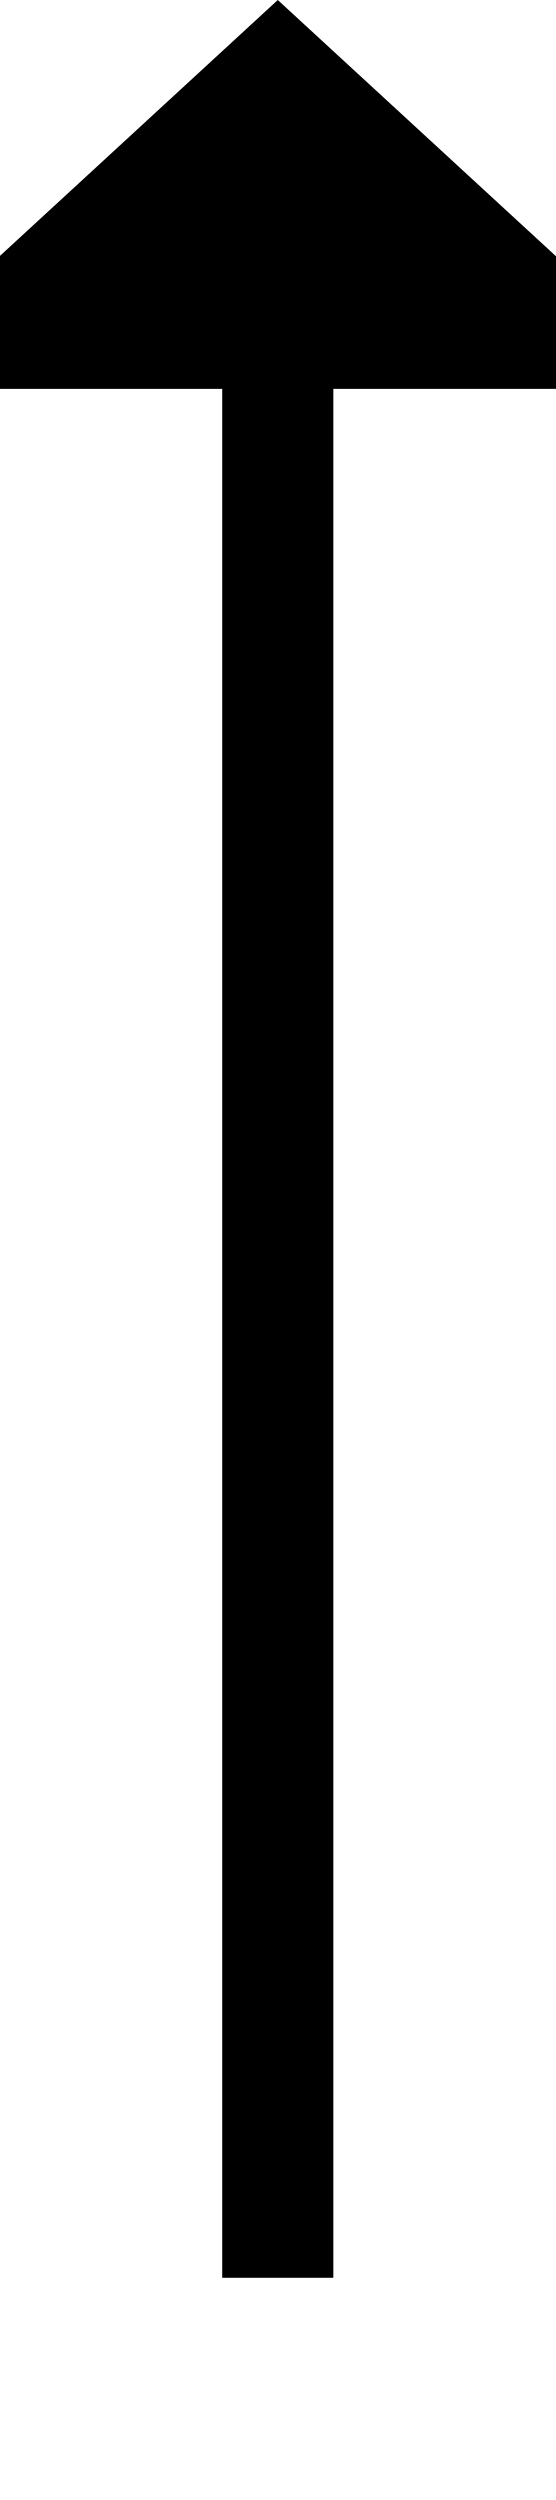
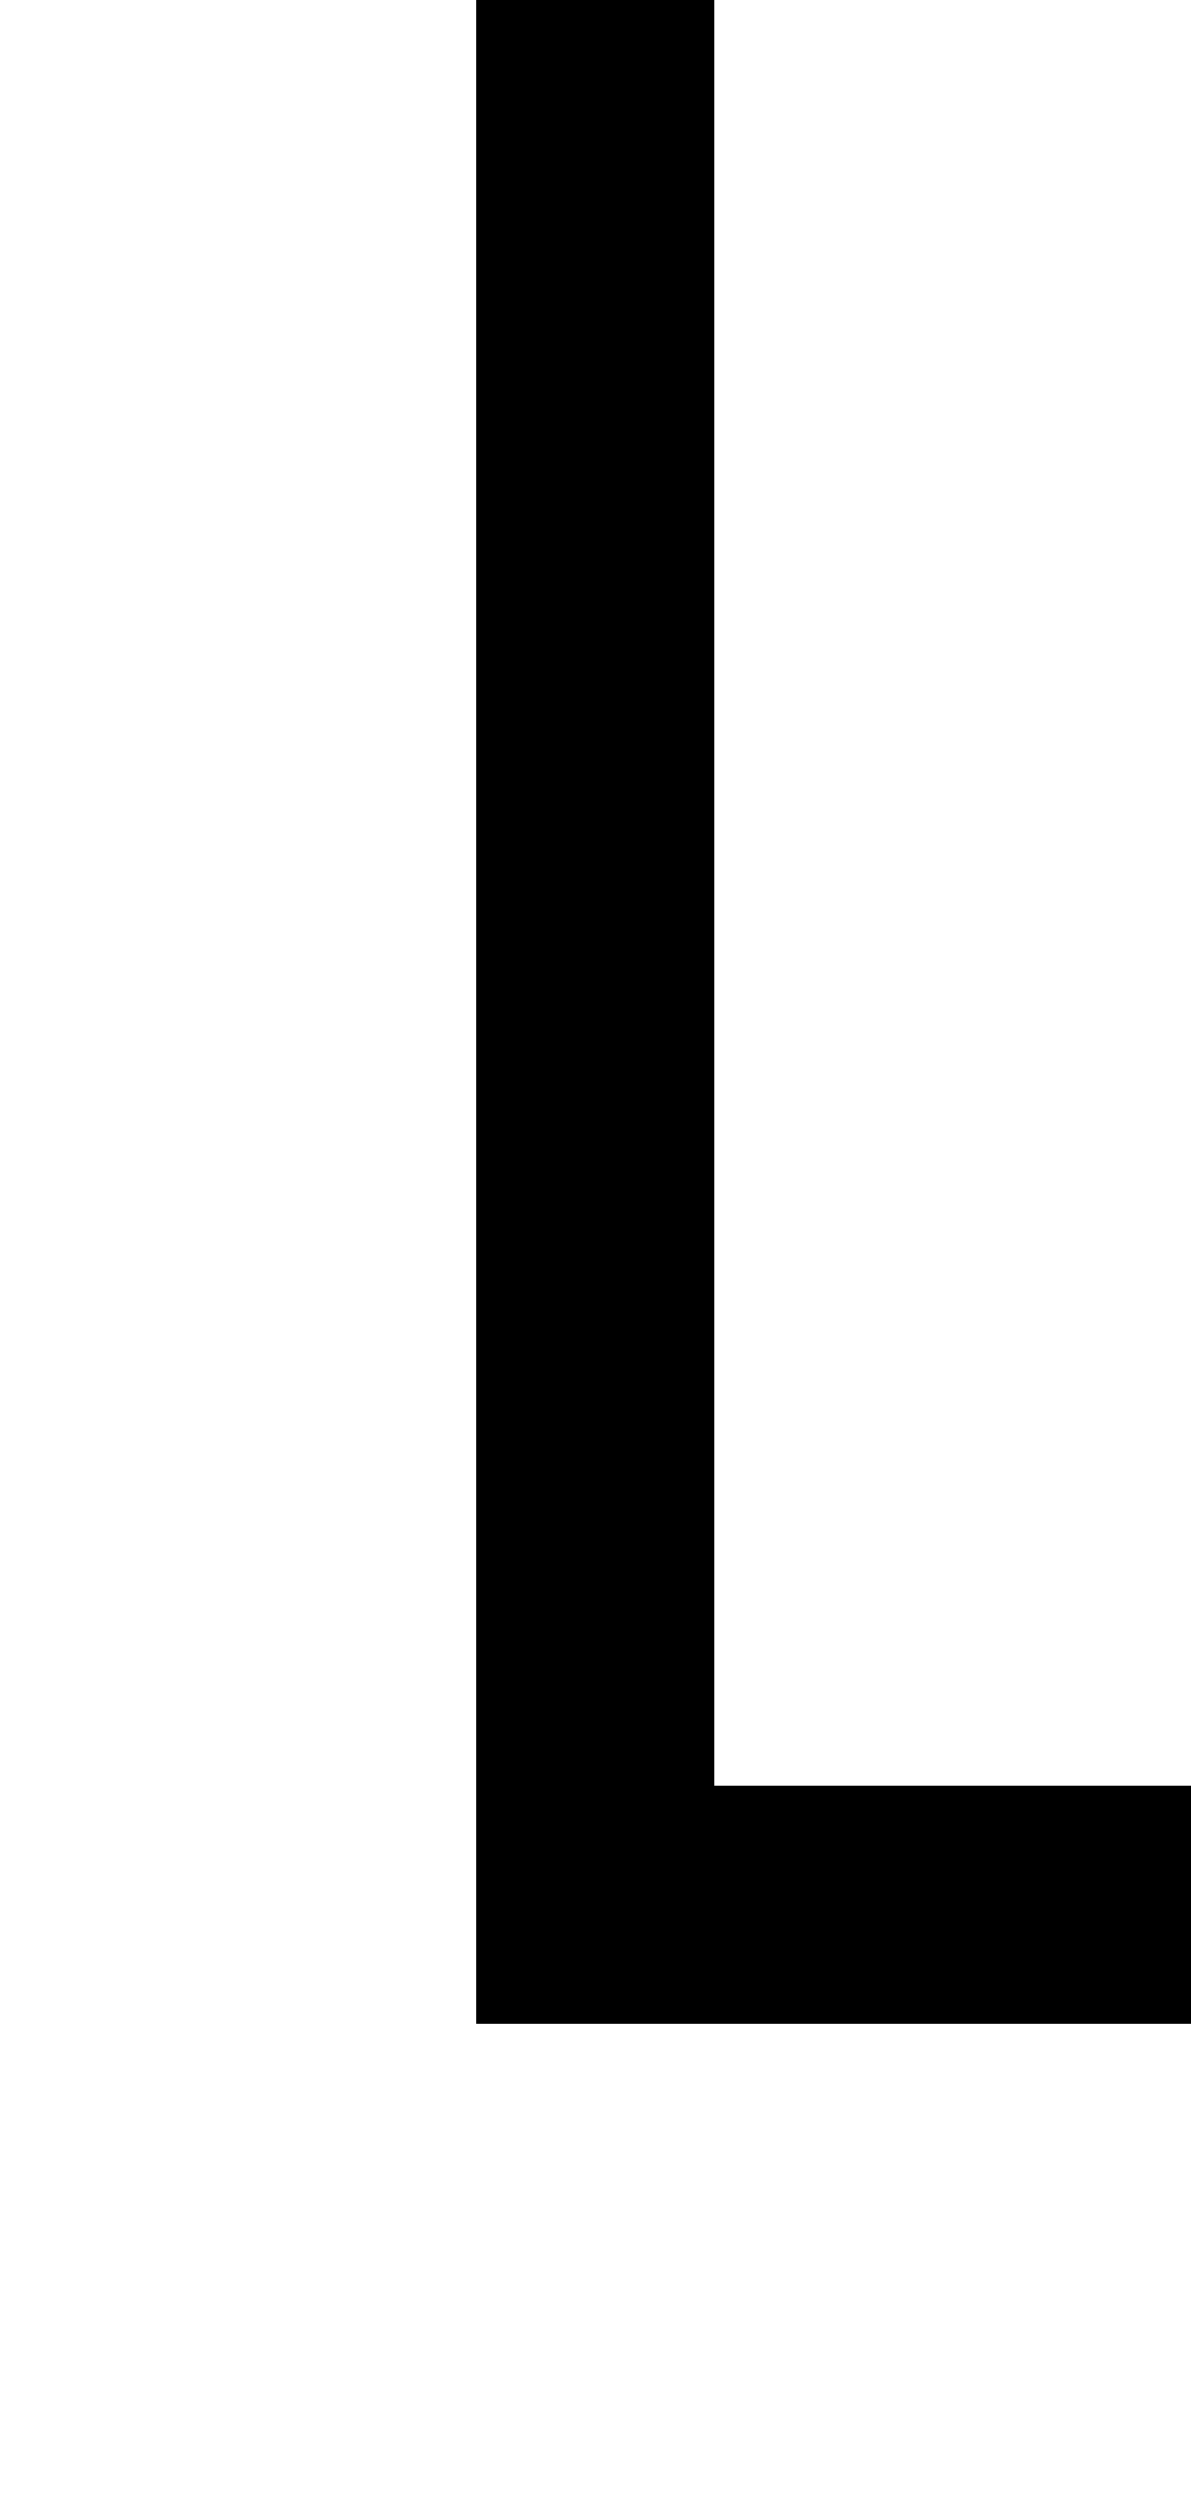
- <svg xmlns="http://www.w3.org/2000/svg" version="1.1" width="10px" height="45px" preserveAspectRatio="xMidYMin meet" viewBox="509 479  8 45">
-   <path d="M 513 520  L 513 485  " stroke-width="2" stroke="#000000" fill="none" />
-   <path d="M 520.6 486  L 513 479  L 505.4 486  L 520.6 486  Z " fill-rule="nonzero" fill="#000000" stroke="none" />
+ <svg xmlns="http://www.w3.org/2000/svg" version="1.1" width="10px" height="21px" preserveAspectRatio="xMidYMin meet" viewBox="259 654  8 21">
+   <path d="M 263 654  L 263 670  L 513 670  L 513 660  " stroke-width="2" stroke="#000000" fill="none" />
+   <path d="M 520.6 661  L 513 654  L 505.4 661  L 520.6 661  Z " fill-rule="nonzero" fill="#000000" stroke="none" />
</svg>
